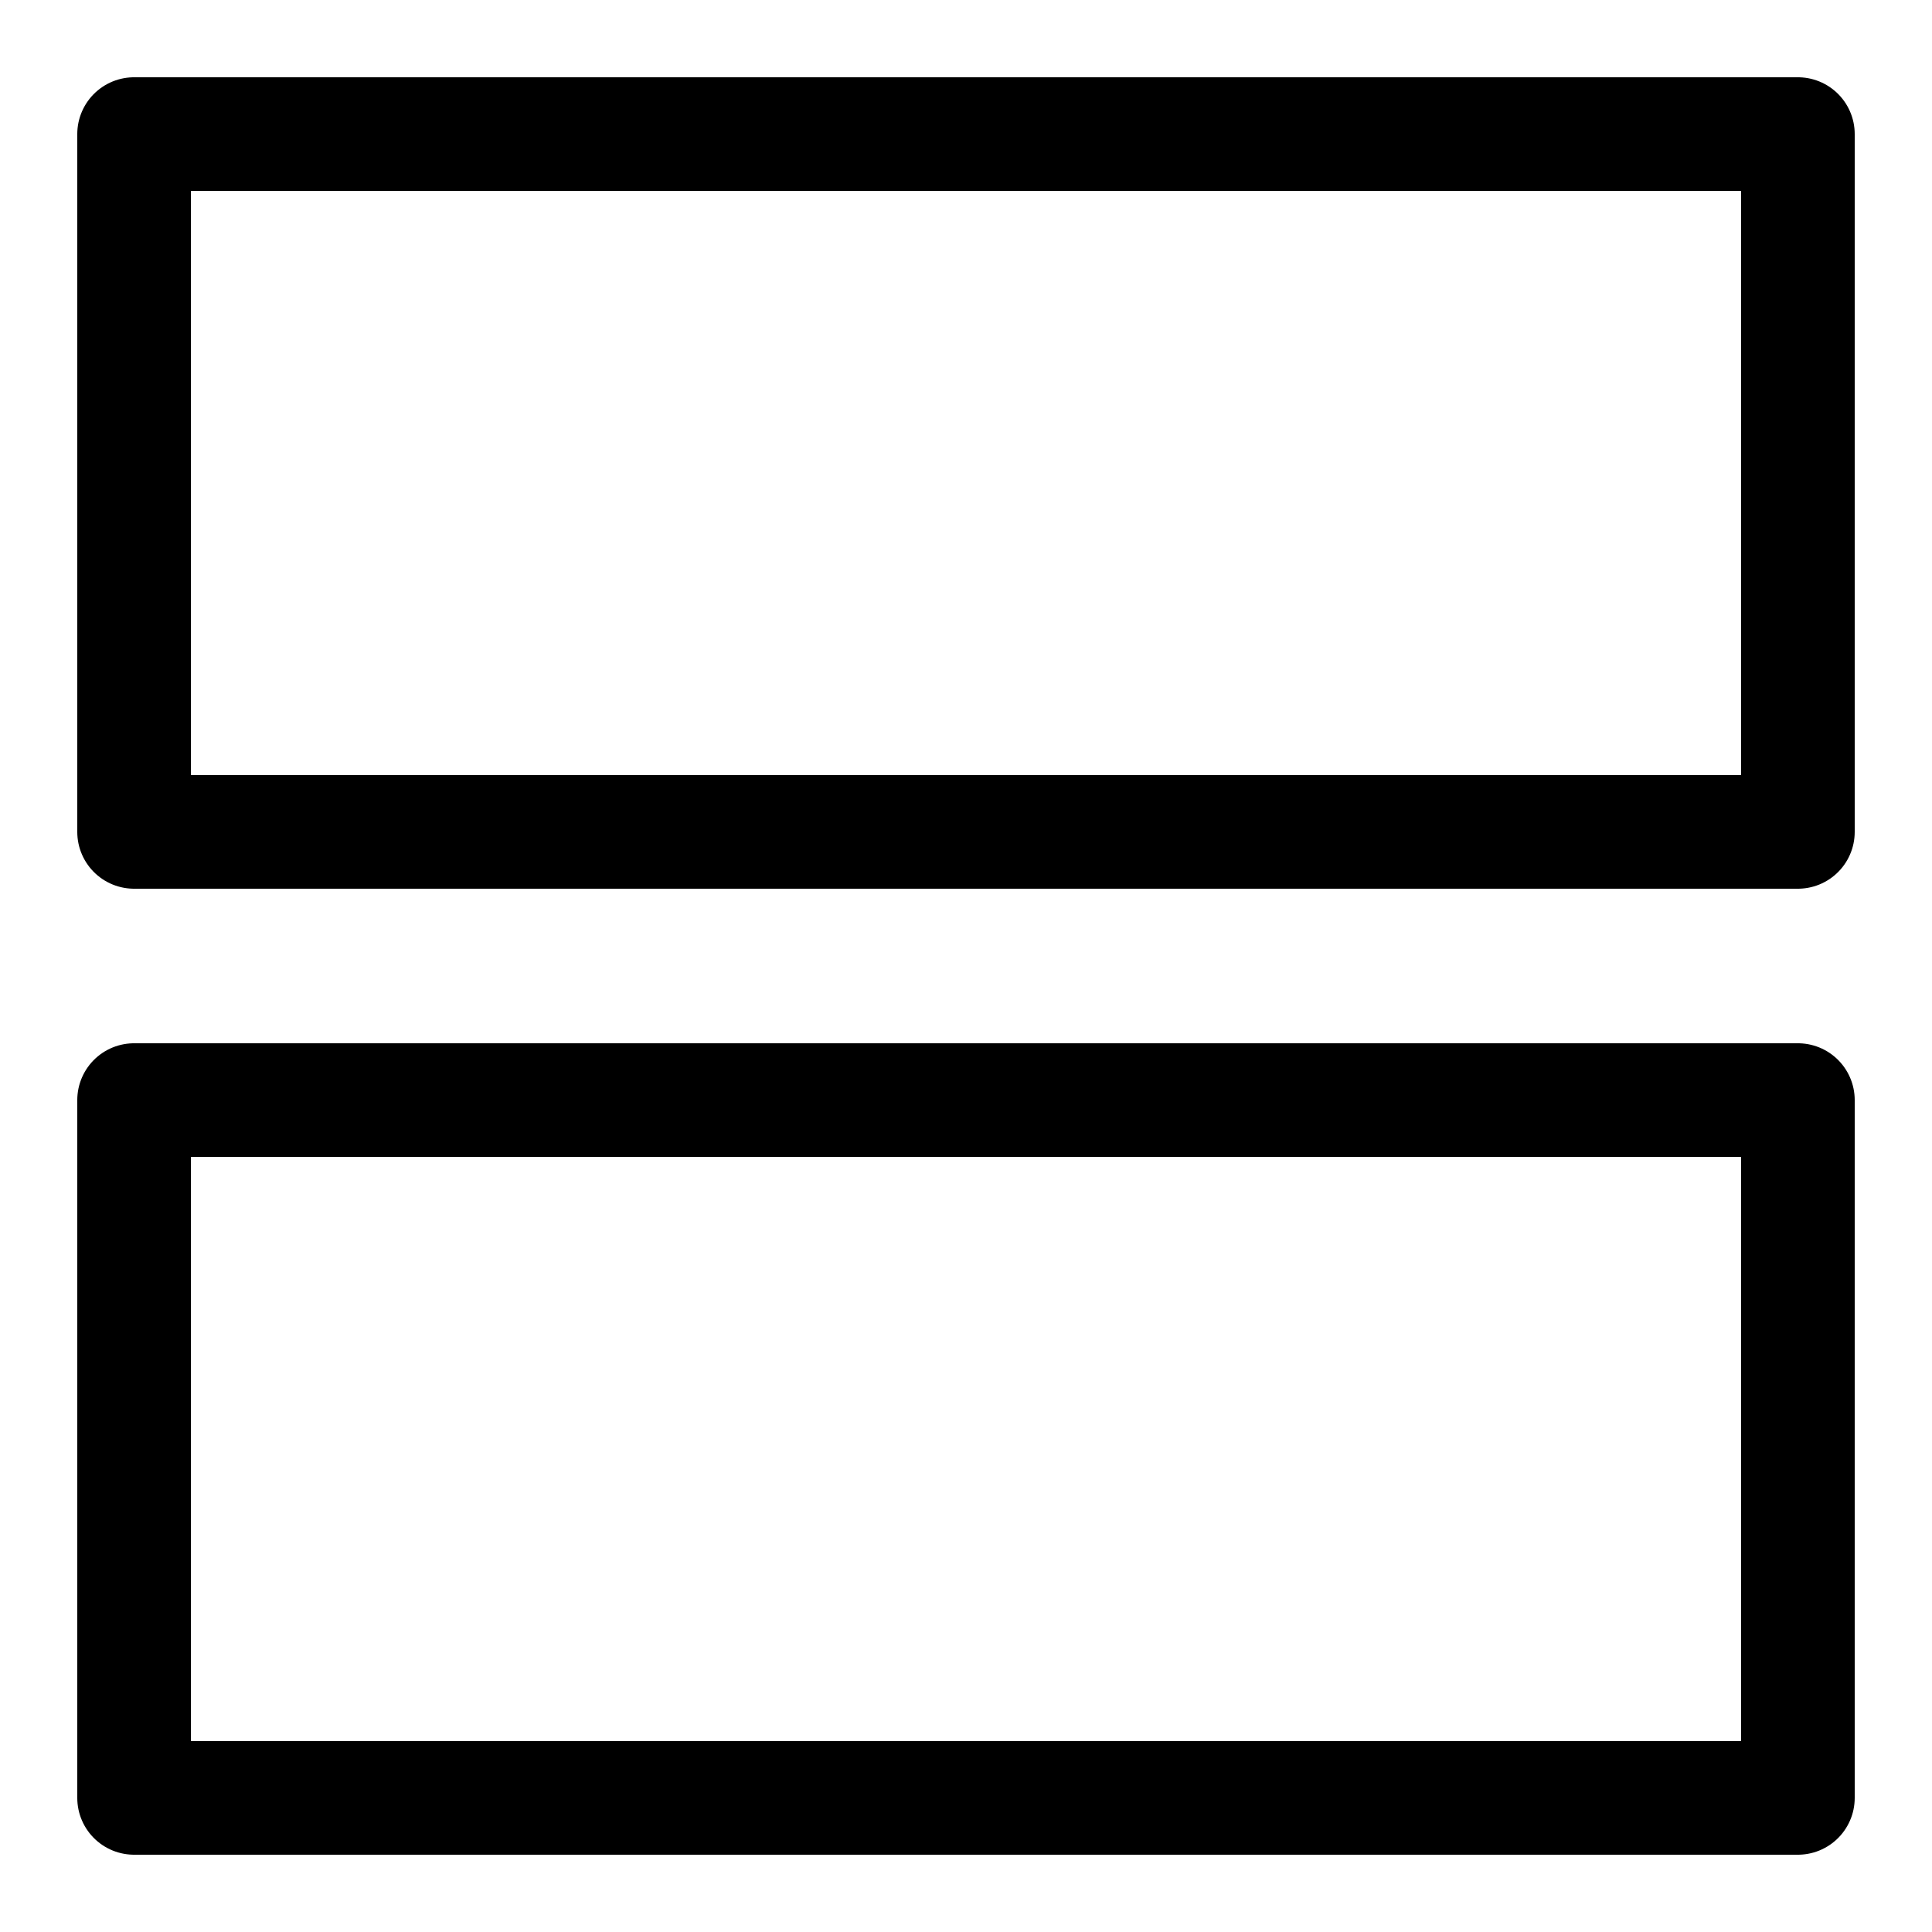
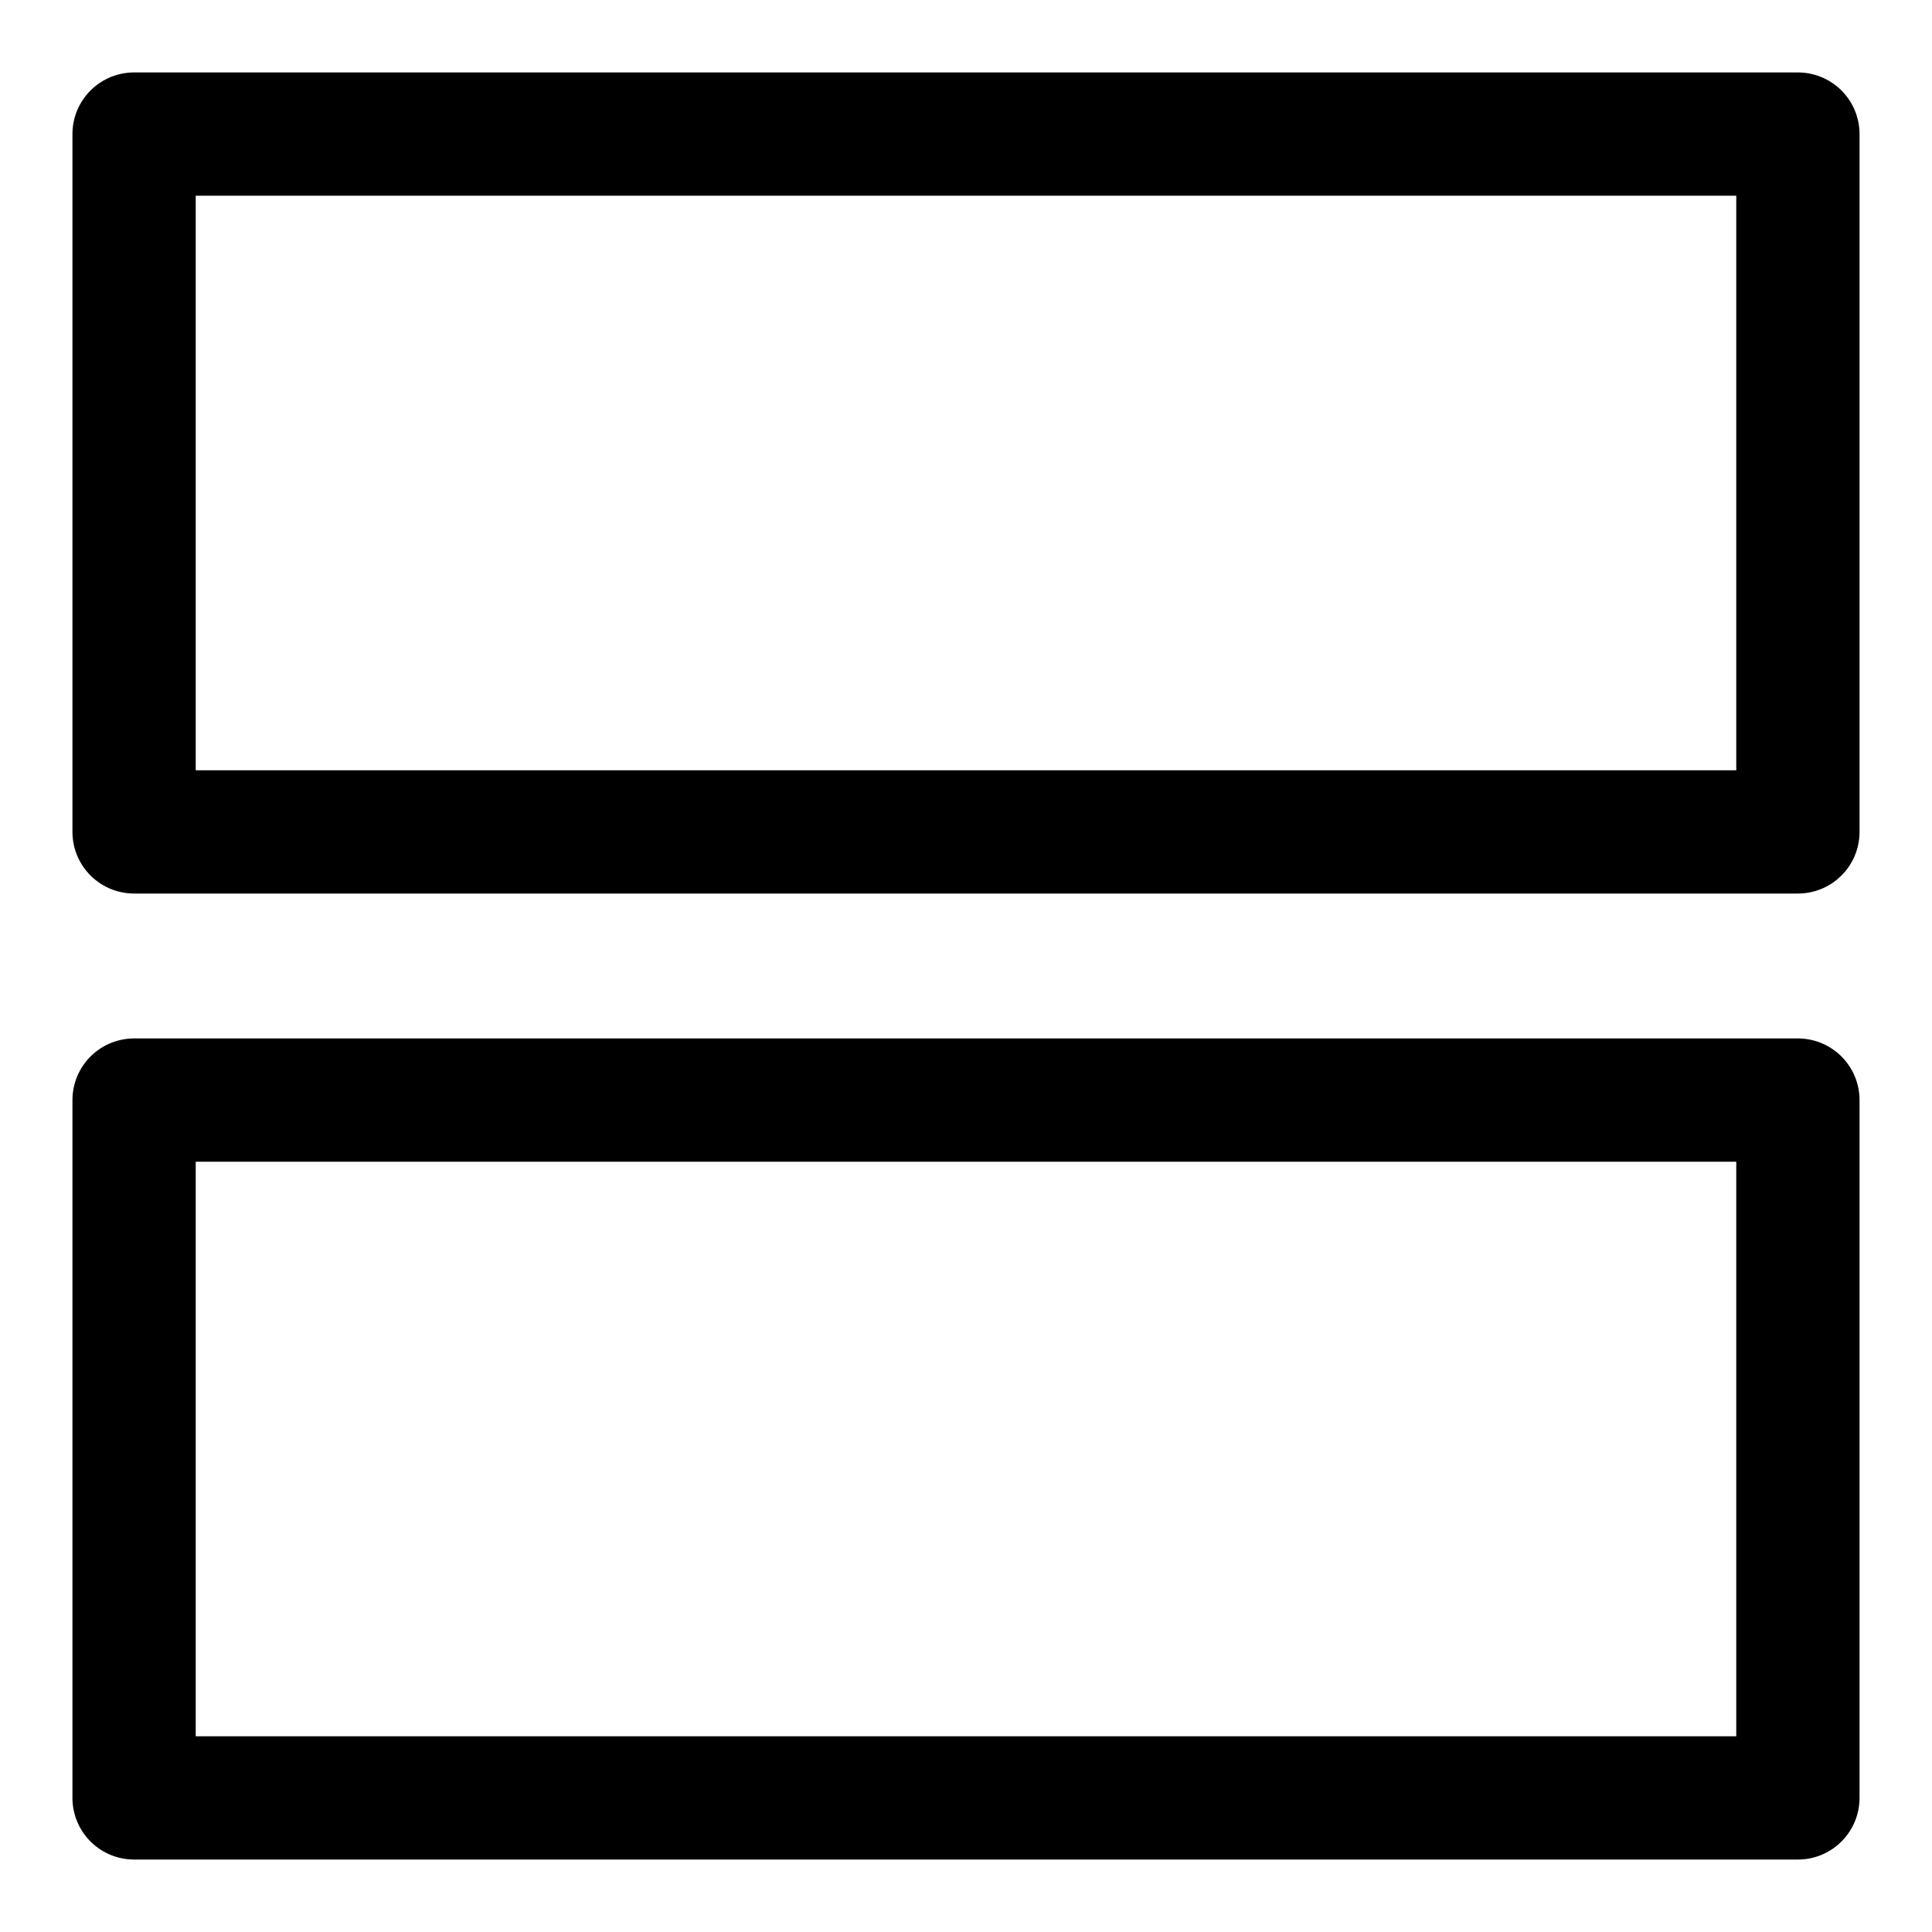
<svg xmlns="http://www.w3.org/2000/svg" width="100mm" height="100mm" viewBox="0 0 100 100" version="1.1" id="svg8">
  <defs id="defs2" />
  <g id="layer1" transform="translate(0,-197)">
-     <g id="g824" transform="rotate(-90,50,247)">
-       <rect transform="rotate(90)" y="-93.06" x="203.94" height="36.119" width="86.119" id="rect815-3" style="fill:none;fill-opacity:1;stroke:#000000;stroke-width:5.881;stroke-linecap:round;stroke-linejoin:round;stroke-miterlimit:4;stroke-dasharray:none;stroke-opacity:1" />
-       <rect transform="rotate(90)" y="-43.06" x="203.94" height="36.119" width="86.119" id="rect815-3-3" style="fill:none;fill-opacity:1;stroke:#000000;stroke-width:5.881;stroke-linecap:round;stroke-linejoin:round;stroke-miterlimit:4;stroke-dasharray:none;stroke-opacity:1" />
-     </g>
+     <rect y="203.94" x="6.94" height="36.119" width="86.119" id="rect815-3" style="fill:none;fill-opacity:1;stroke:#000000;stroke-width:6.381;stroke-linecap:round;stroke-linejoin:round;stroke-miterlimit:4;stroke-dasharray:none;stroke-opacity:1" />
+     <rect y="253.94" x="6.94" height="36.119" width="86.119" id="rect815-3-3" style="fill:none;fill-opacity:1;stroke:#000000;stroke-width:6.381;stroke-linecap:round;stroke-linejoin:round;stroke-miterlimit:4;stroke-dasharray:none;stroke-opacity:1" />
  </g>
</svg>
